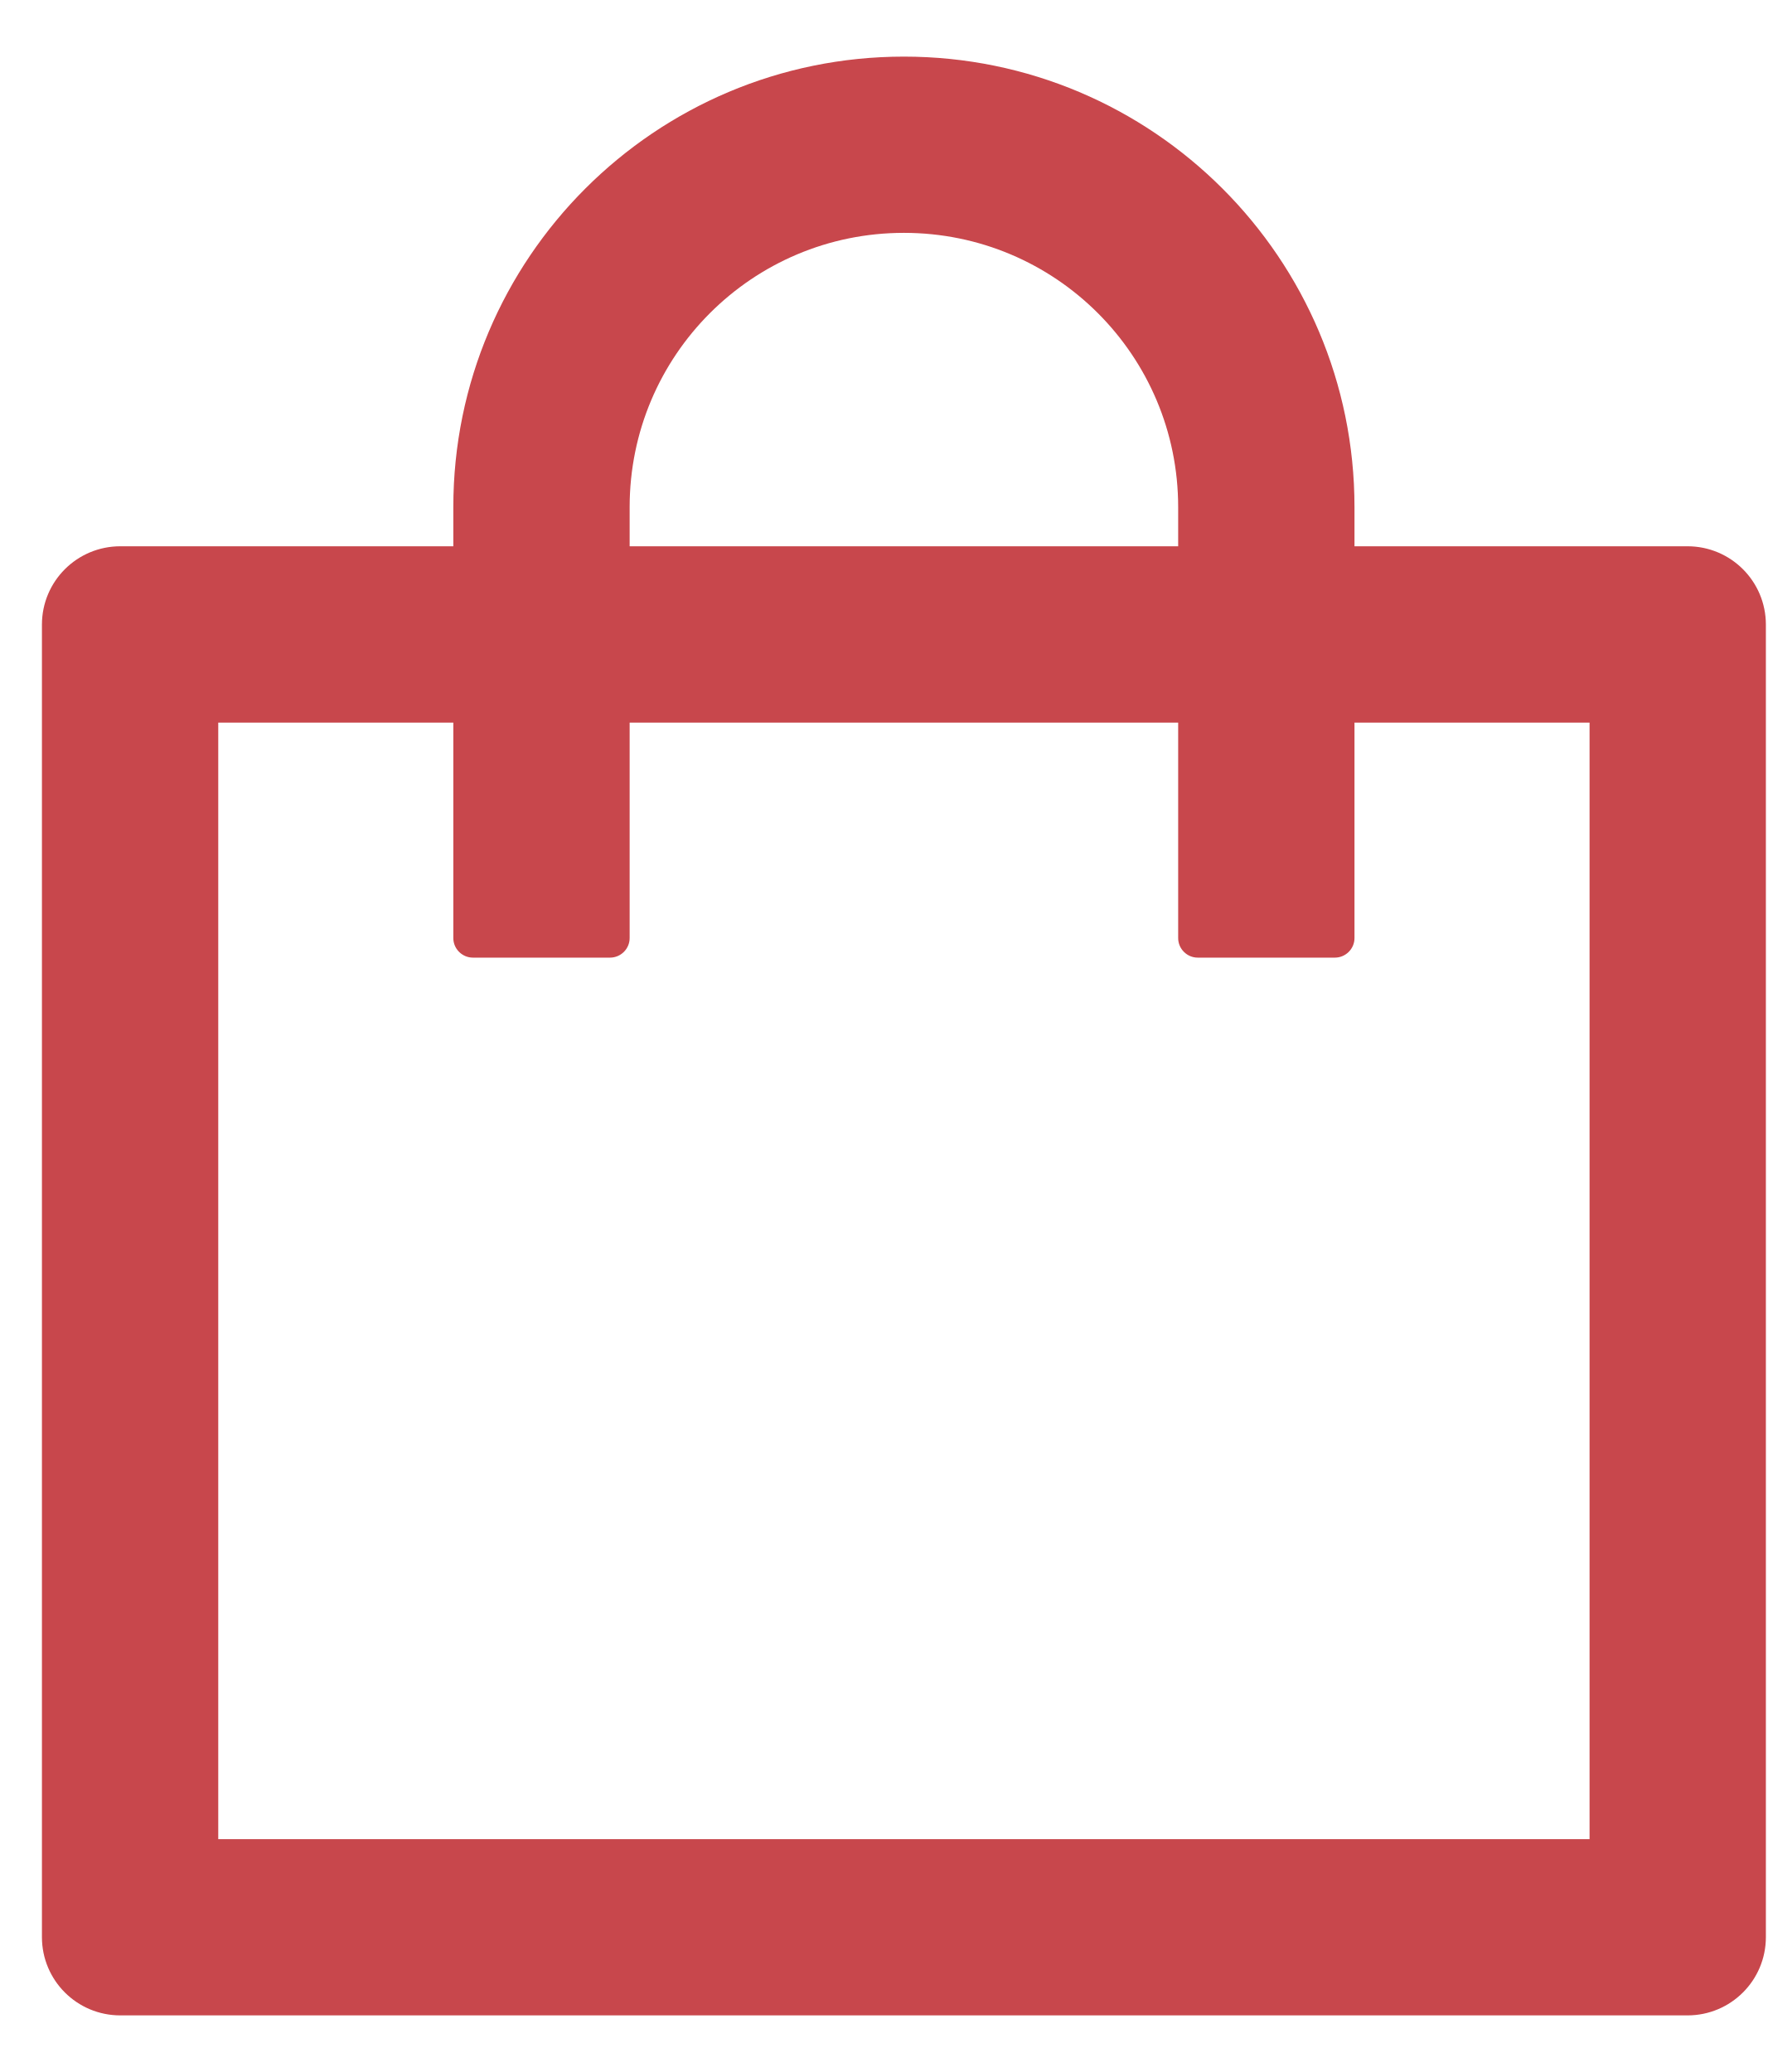
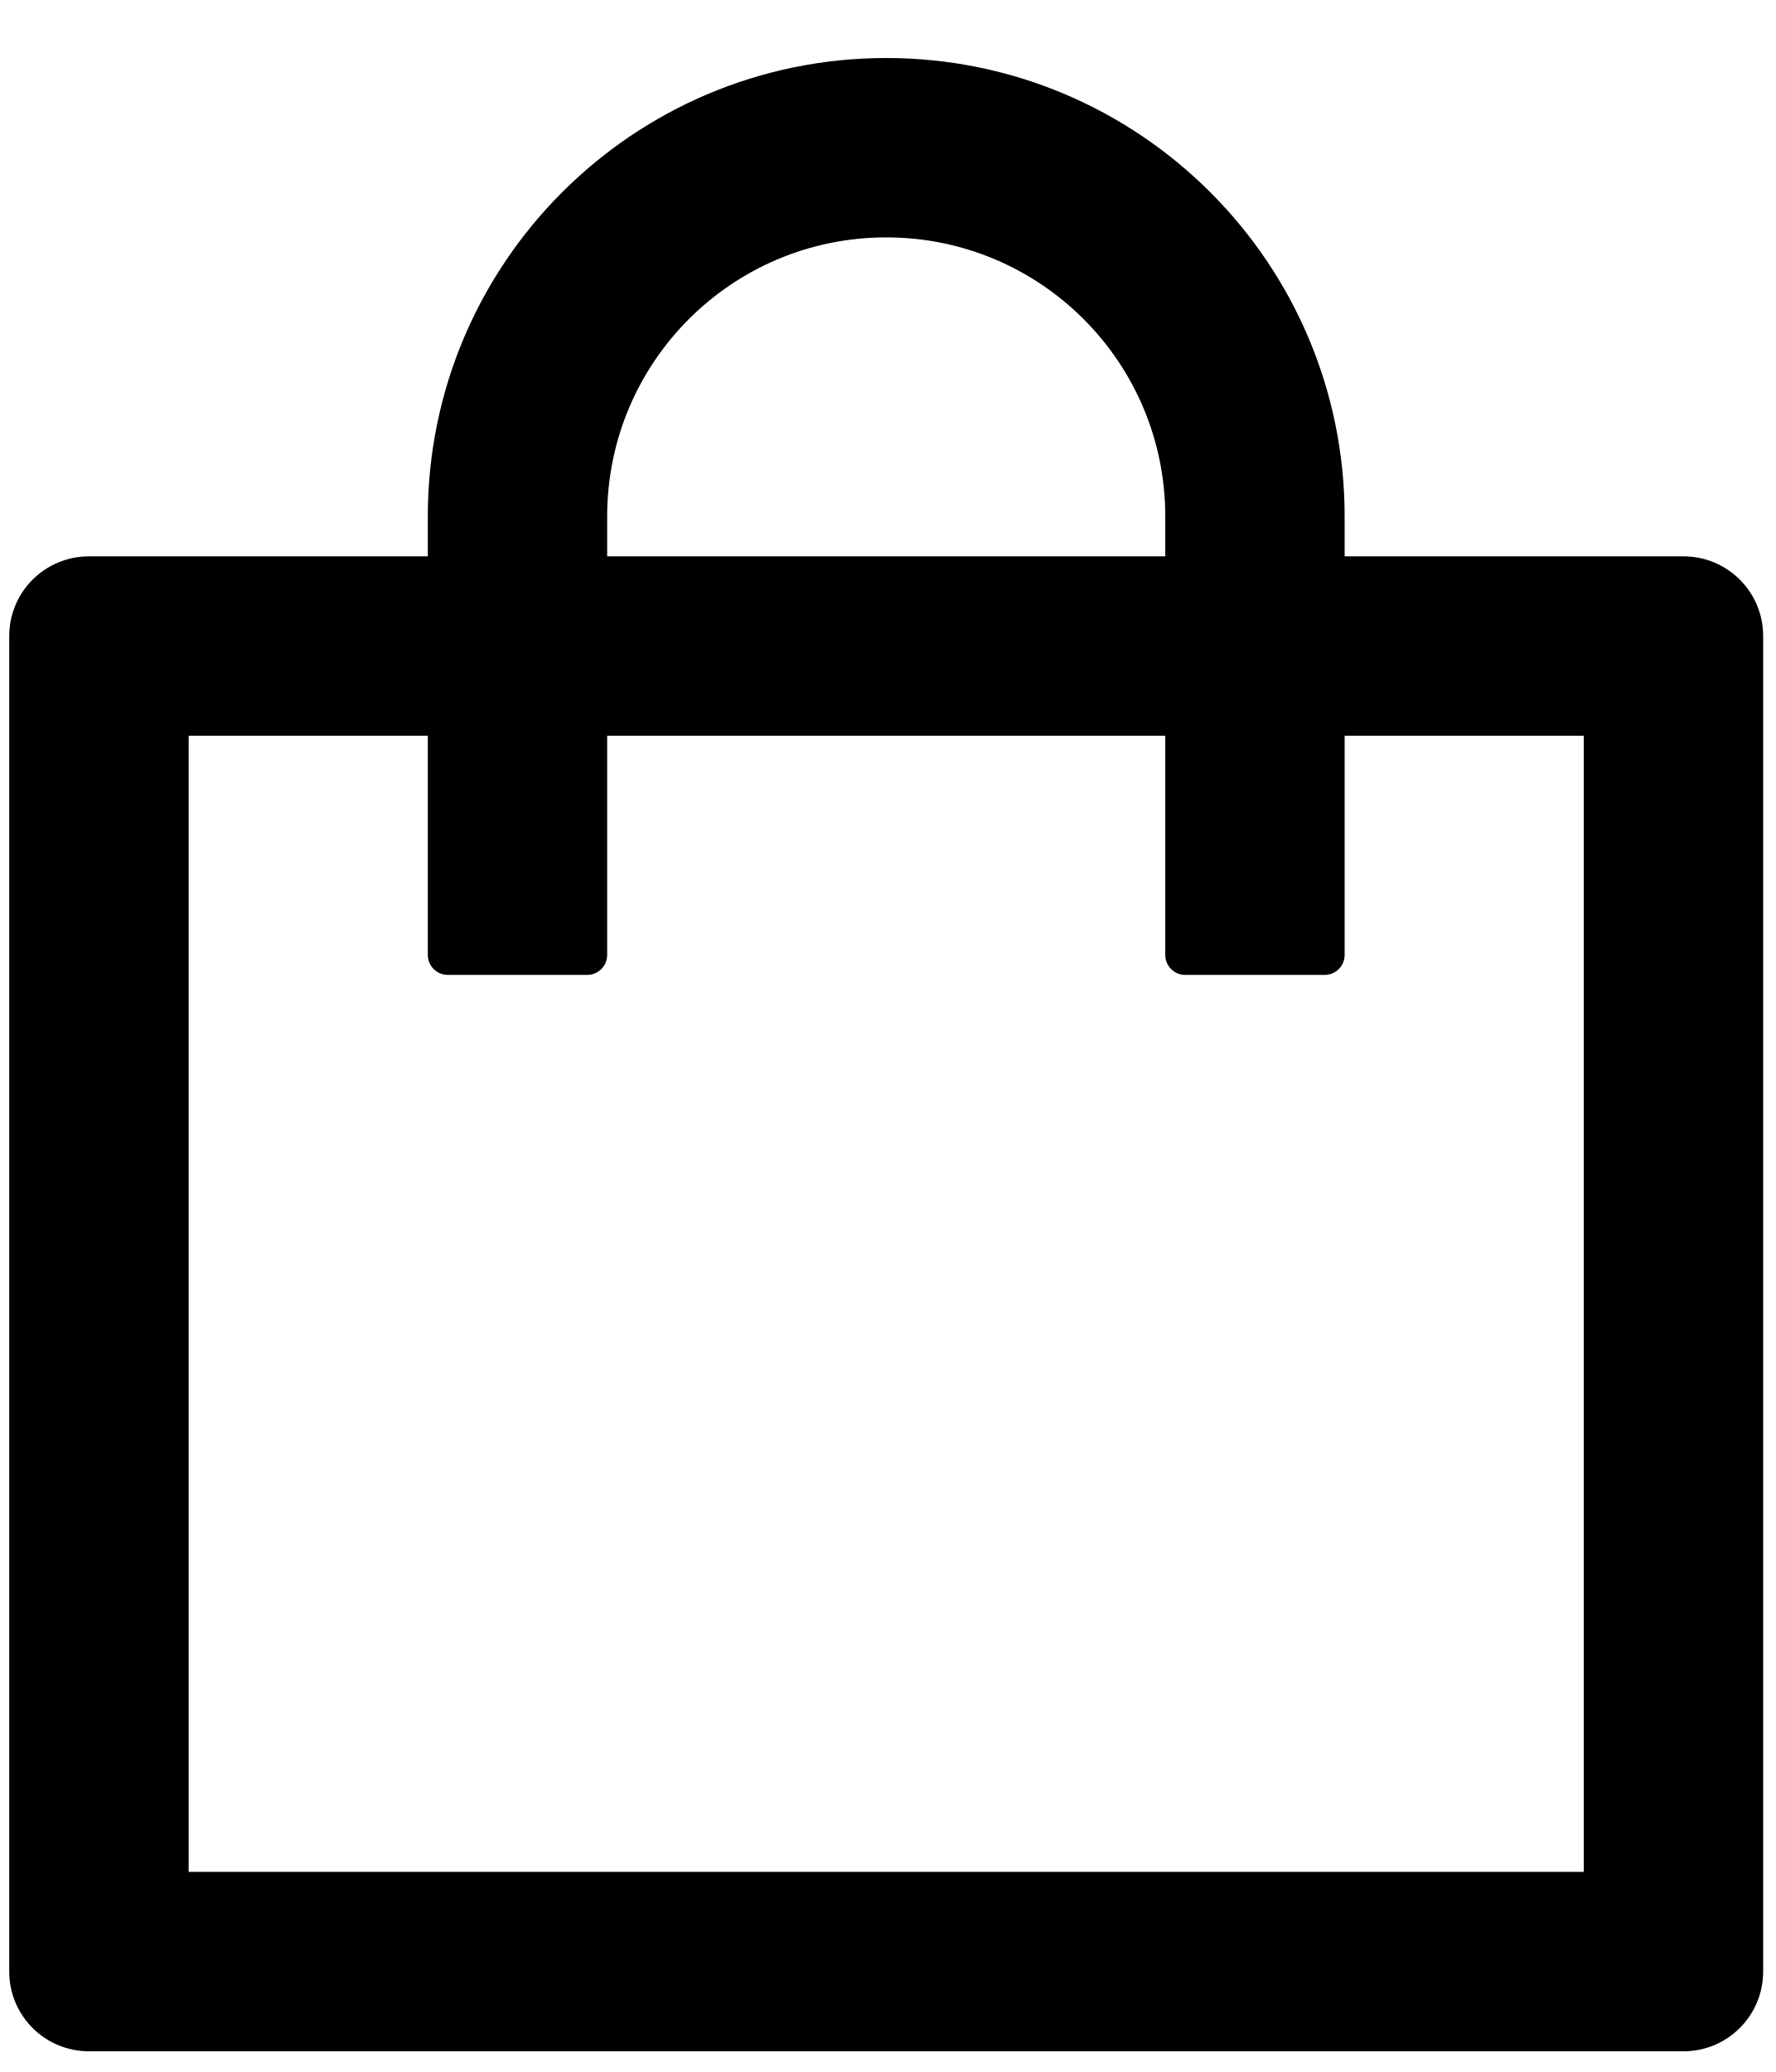
- <svg xmlns="http://www.w3.org/2000/svg" width="29" height="34" viewBox="0 0 29 34" fill="none">
-   <path d="M27.688 8.964H22.224V8.321C22.224 4.239 18.913 0.929 14.831 0.929C10.749 0.929 7.438 4.239 7.438 8.321V8.964H1.974C1.263 8.964 0.688 9.539 0.688 10.25V31.786C0.688 32.497 1.263 33.071 1.974 33.071H27.688C28.399 33.071 28.974 32.497 28.974 31.786V10.25C28.974 9.539 28.399 8.964 27.688 8.964ZM10.331 8.321C10.331 5.834 12.344 3.821 14.831 3.821C17.318 3.821 19.331 5.834 19.331 8.321V8.964H10.331V8.321ZM26.081 30.179H14.831H3.581V11.857H7.438V15.393C7.438 15.57 7.583 15.714 7.76 15.714H10.009C10.186 15.714 10.331 15.57 10.331 15.393V11.857H19.331V15.393C19.331 15.57 19.476 15.714 19.652 15.714H21.902C22.079 15.714 22.224 15.57 22.224 15.393V11.857H26.081V30.179Z" fill="#BE272D" fill-opacity="0.85" />
+ <svg xmlns="http://www.w3.org/2000/svg" width="30" height="35" viewBox="0 0 30 35" fill="none">
+   <path id="Vector" d="M28.439 9.398H22.715V8.724C22.715 4.448 19.247 0.98 14.971 0.98C10.695 0.98 7.227 4.448 7.227 8.724V9.398H1.503C0.758 9.398 0.156 9.999 0.156 10.744V33.303C0.156 34.048 0.758 34.65 1.503 34.65H28.439C29.184 34.65 29.785 34.048 29.785 33.303V10.744C29.785 9.999 29.184 9.398 28.439 9.398ZM10.257 8.724C10.257 6.119 12.366 4.01 14.971 4.01C17.576 4.01 19.685 6.119 19.685 8.724V9.398H10.257V8.724ZM26.755 31.619H14.971H3.187V12.428H7.227V16.131C7.227 16.317 7.378 16.468 7.564 16.468H9.92C10.106 16.468 10.257 16.317 10.257 16.131V12.428H19.685V16.131C19.685 16.317 19.836 16.468 20.021 16.468H22.378C22.563 16.468 22.715 16.317 22.715 16.131V12.428H26.755V31.619Z" fill="black" />
</svg>
